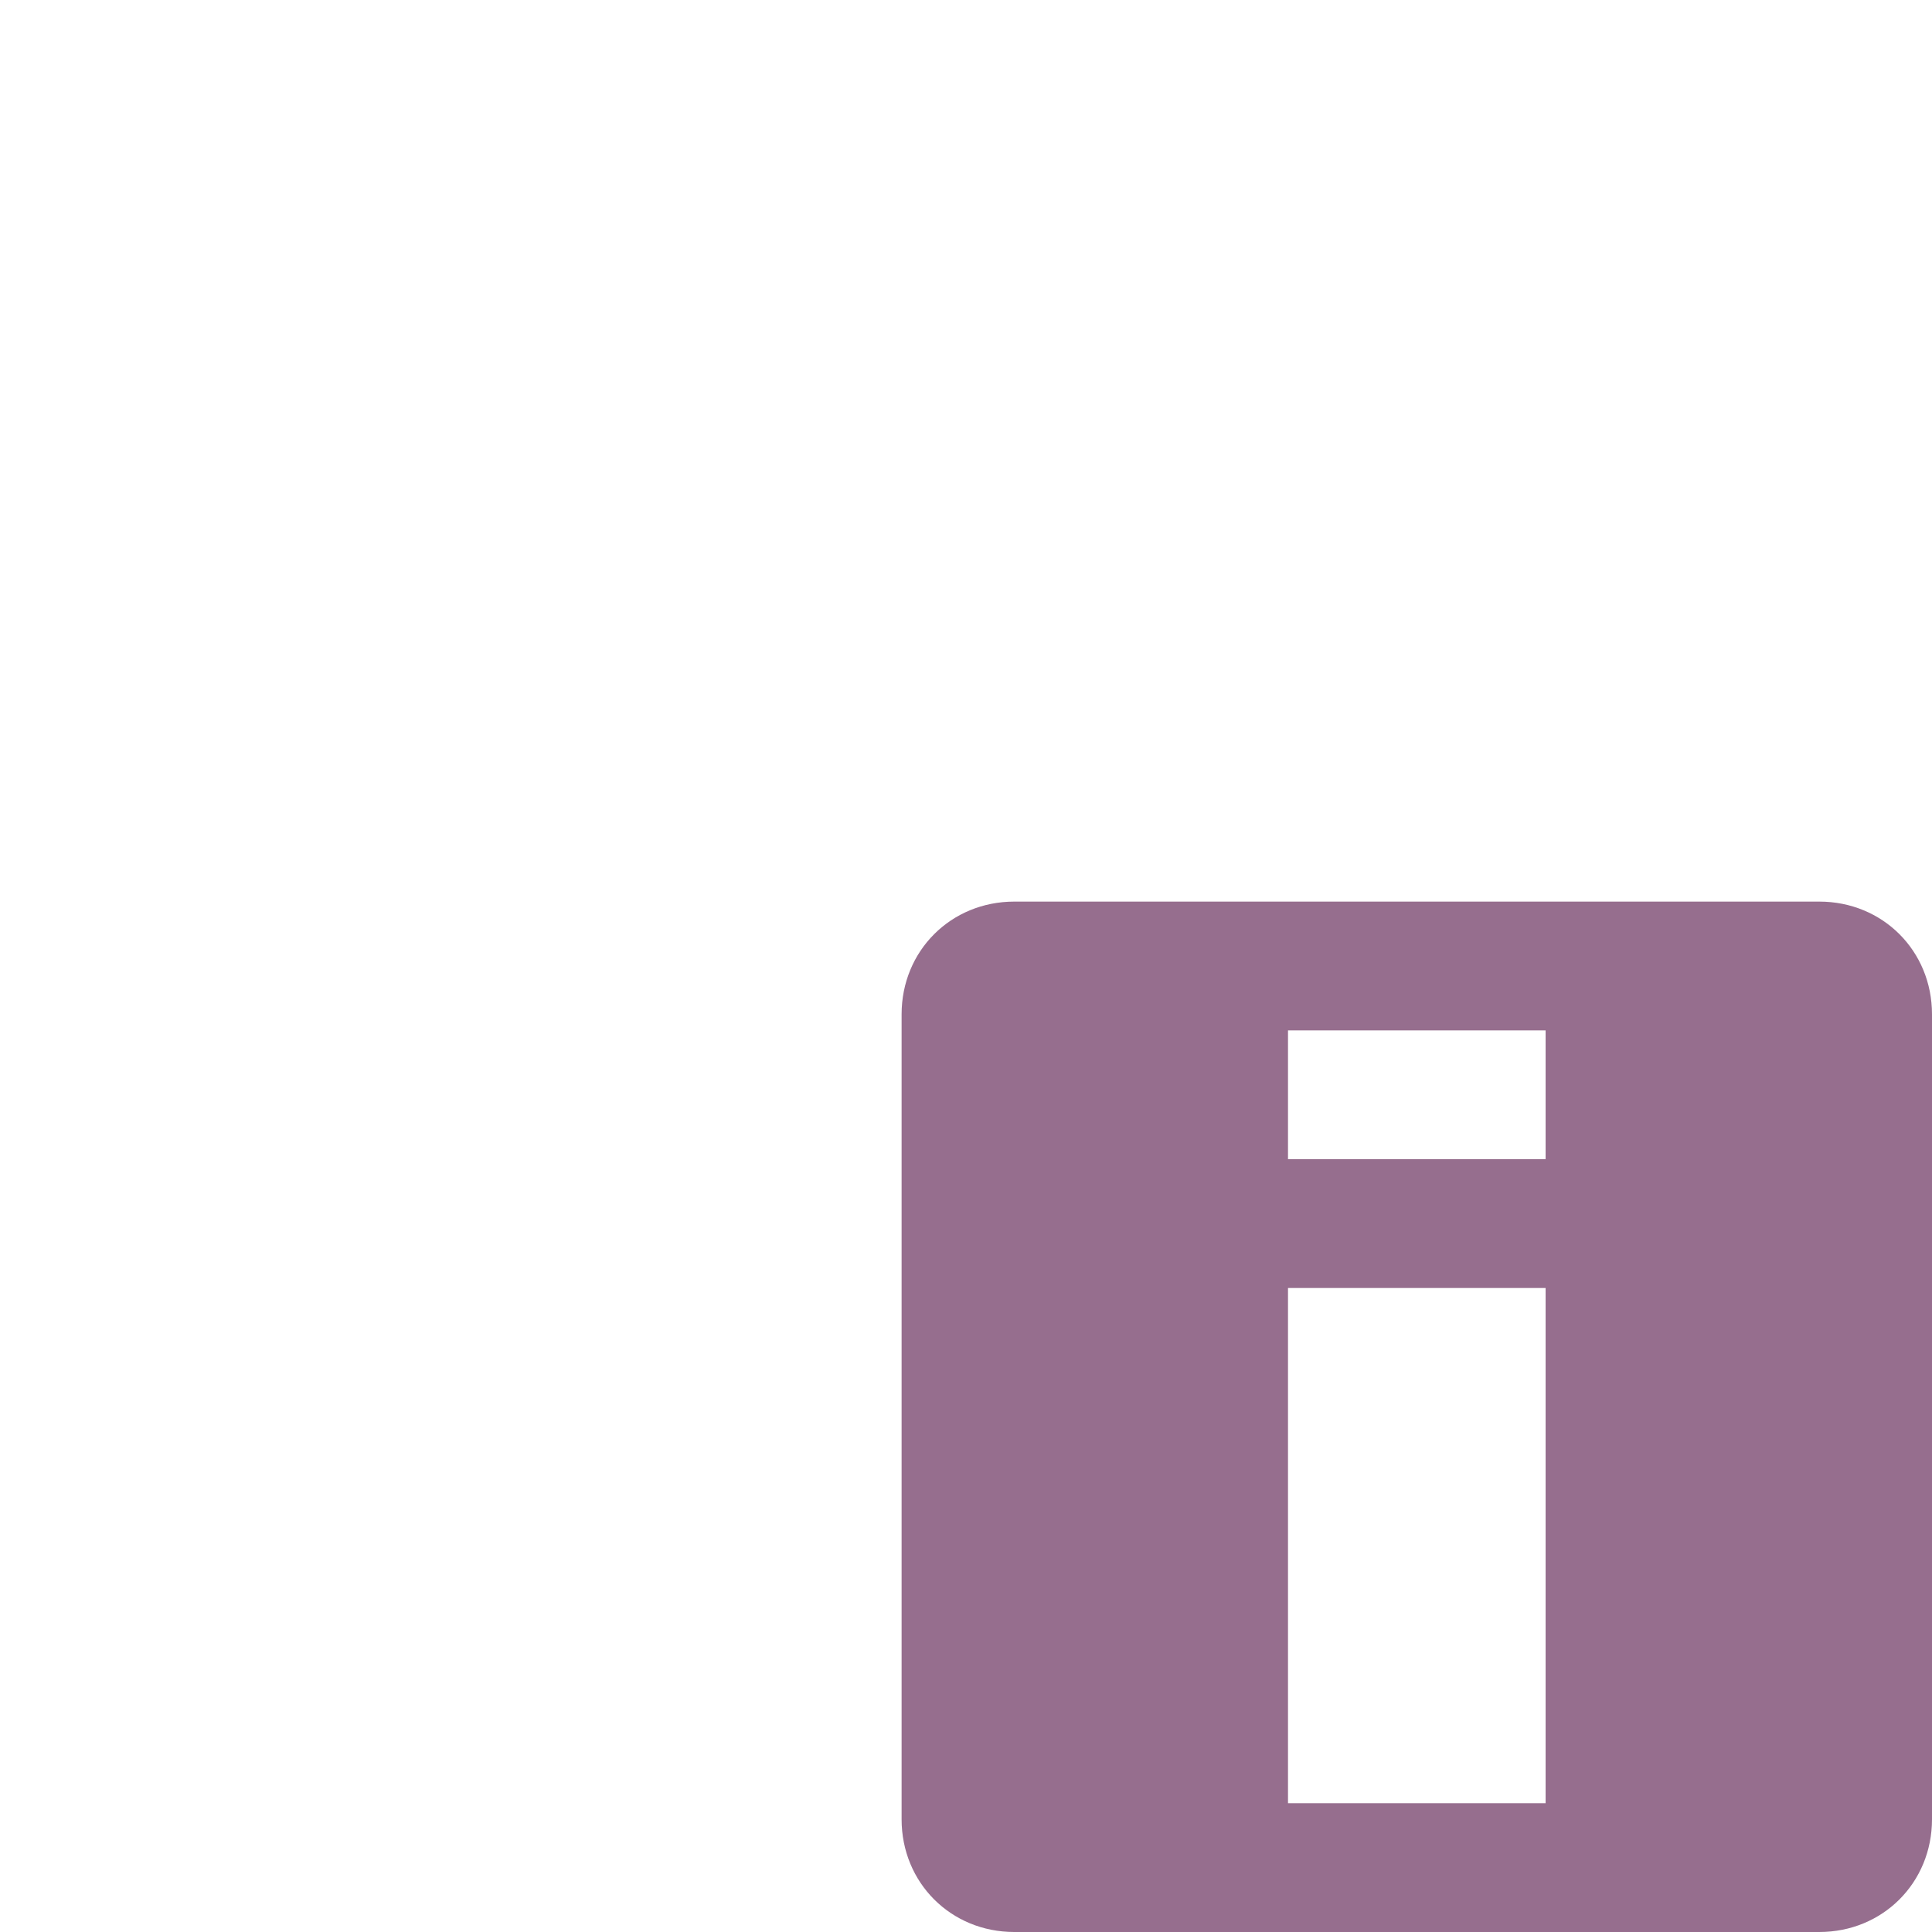
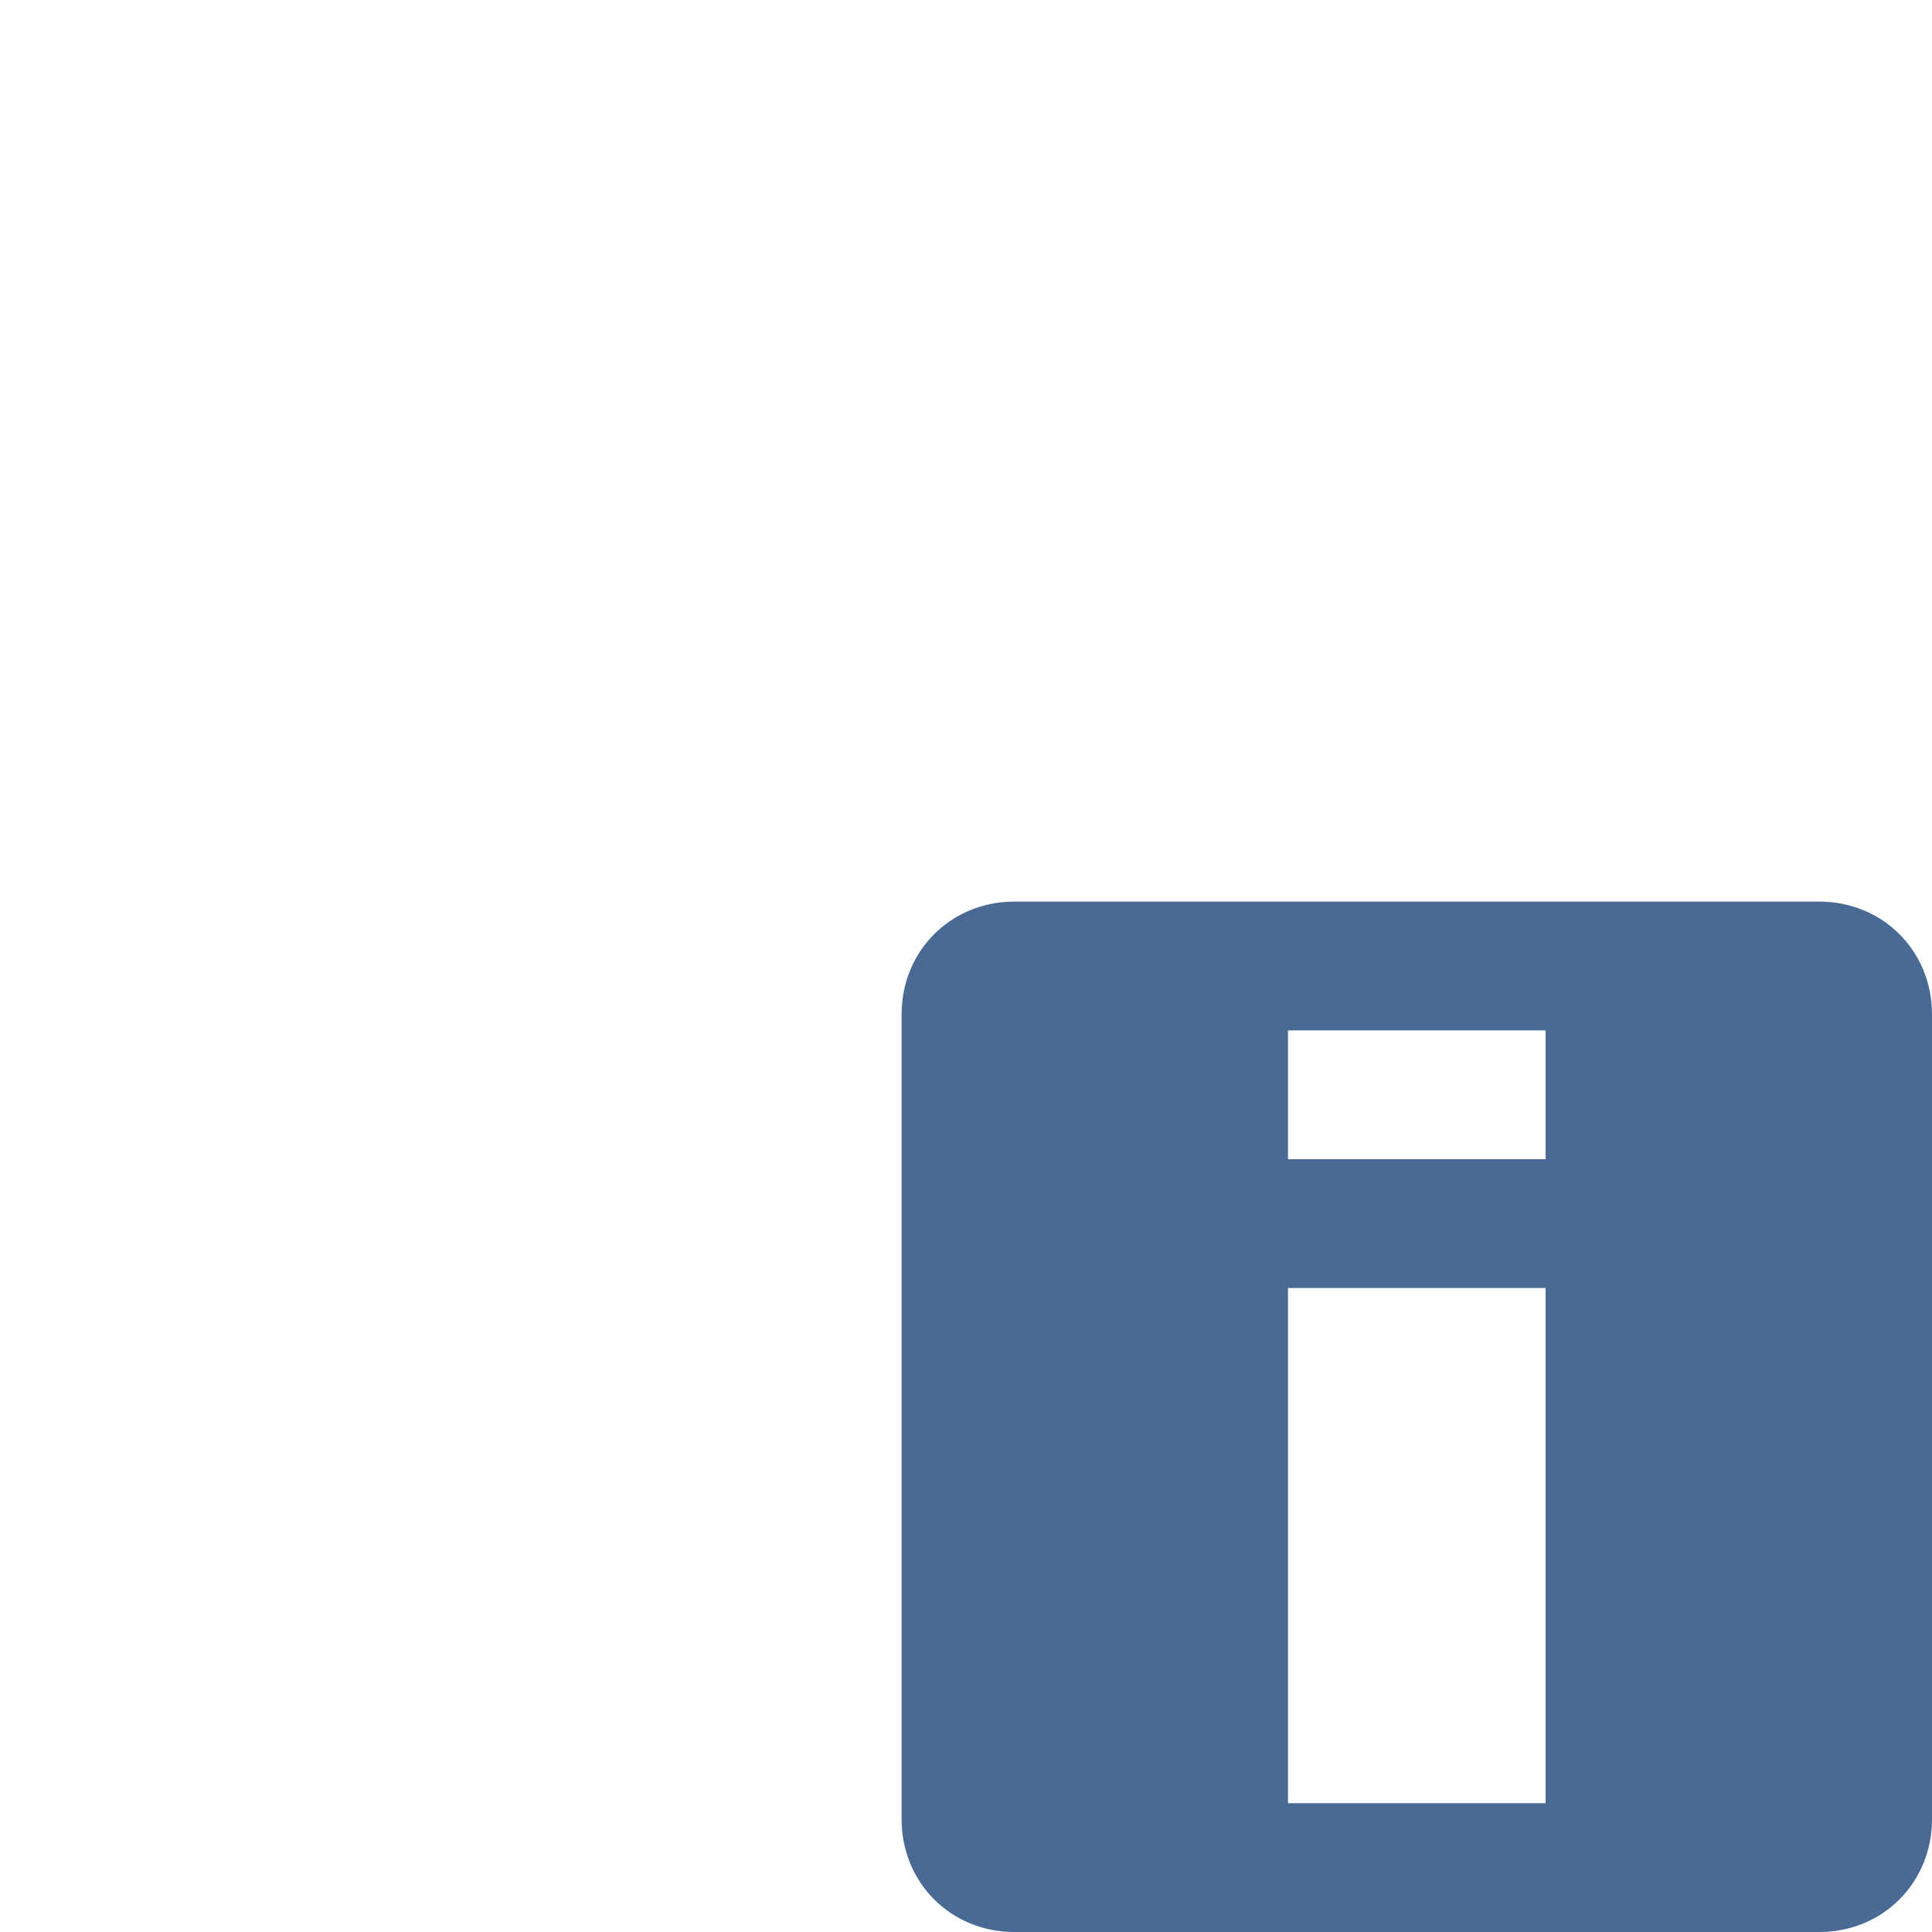
<svg xmlns="http://www.w3.org/2000/svg" width="30" height="30" id="svg4423" version="1.1">
  <defs id="defs4425" />
  <g id="layer1" transform="translate(0,-1022.362)">
-     <path d="m 15.75,1036.362 c -0.985,0 -1.75,0.765 -1.75,1.75 l 0,12.5 c 0,0.985 0.765,1.75 1.75,1.75 l 12.5,0 c 0.985,0 1.75,-0.765 1.75,-1.75 l 0,-12.5 c 0,-0.985 -0.765,-1.75 -1.75,-1.75 z m 4.25,2 4,0 0,2 -4,0 z m 0,4 4,0 0,8 -4,0 z" style="color:#bebebe;fill:#966e8e;fill-opacity:1" id="event" />
+     <path d="m 15.75,1036.362 c -0.985,0 -1.75,0.765 -1.75,1.75 l 0,12.5 c 0,0.985 0.765,1.75 1.75,1.75 l 12.5,0 c 0.985,0 1.75,-0.765 1.75,-1.75 l 0,-12.5 c 0,-0.985 -0.765,-1.75 -1.75,-1.75 z m 4.25,2 4,0 0,2 -4,0 z m 0,4 4,0 0,8 -4,0 z" style="color:#bebebe;fill:#486a94;fill-opacity:1" id="event" />
  </g>
</svg>
